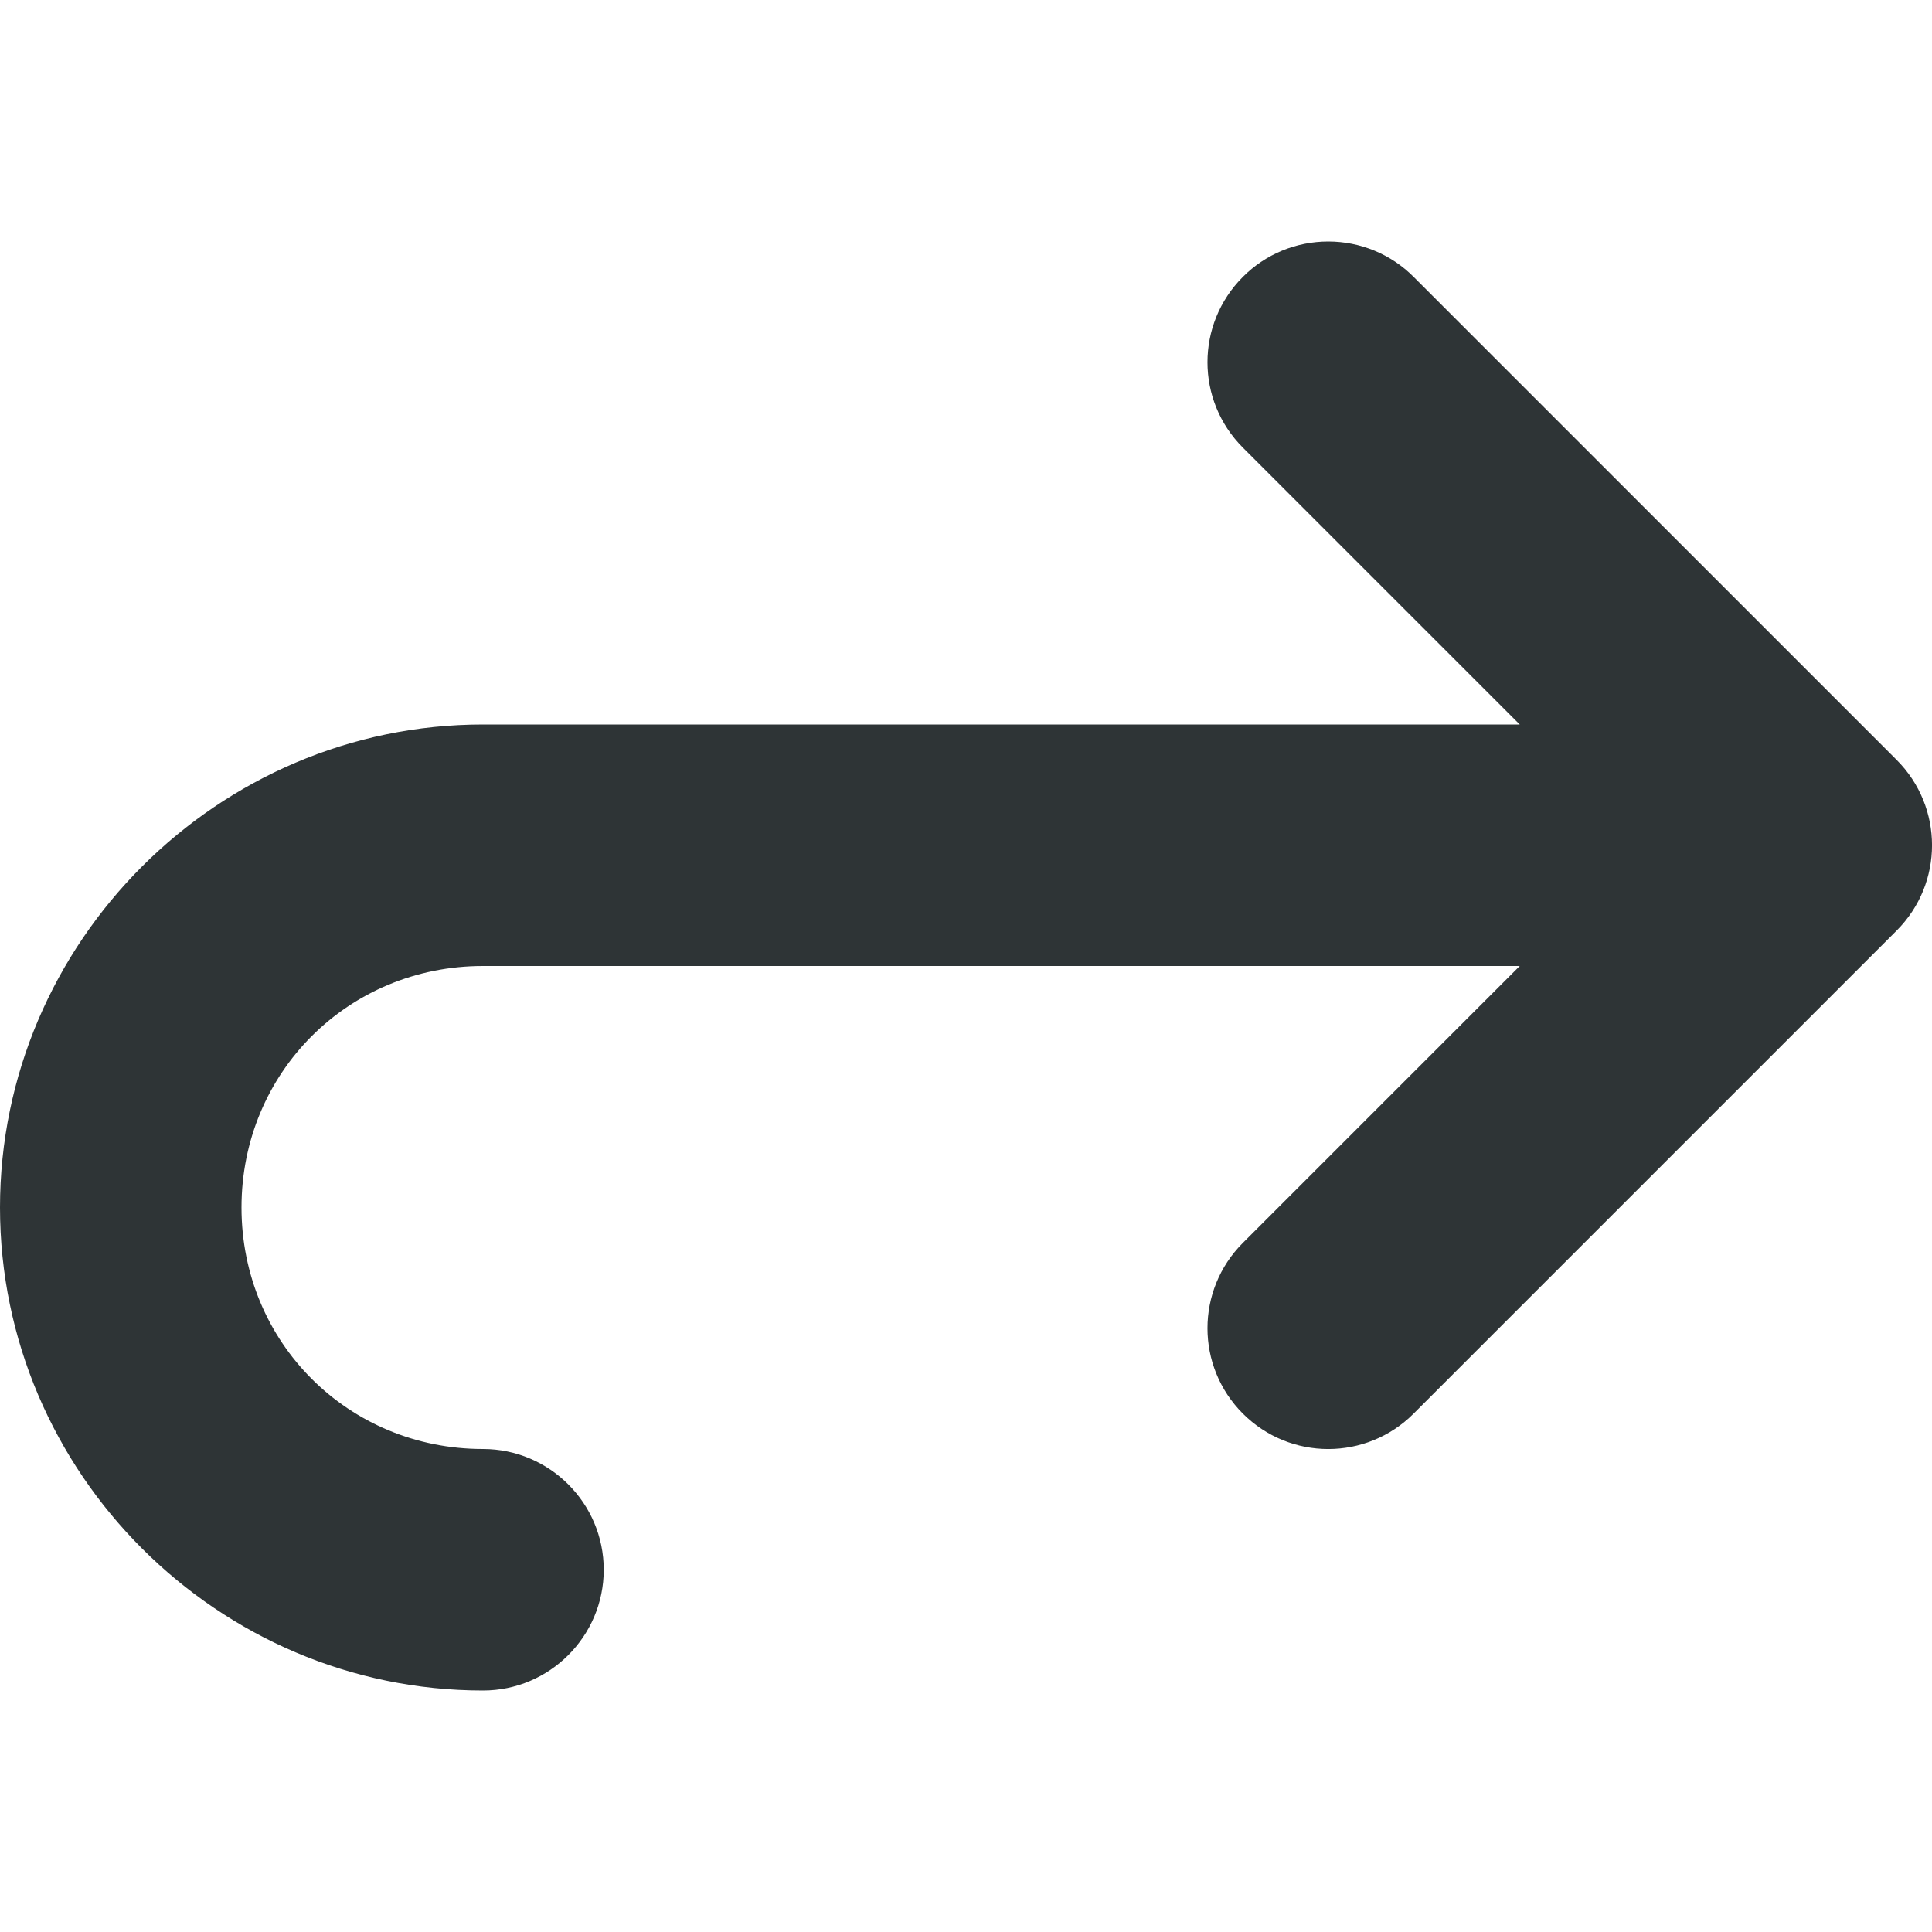
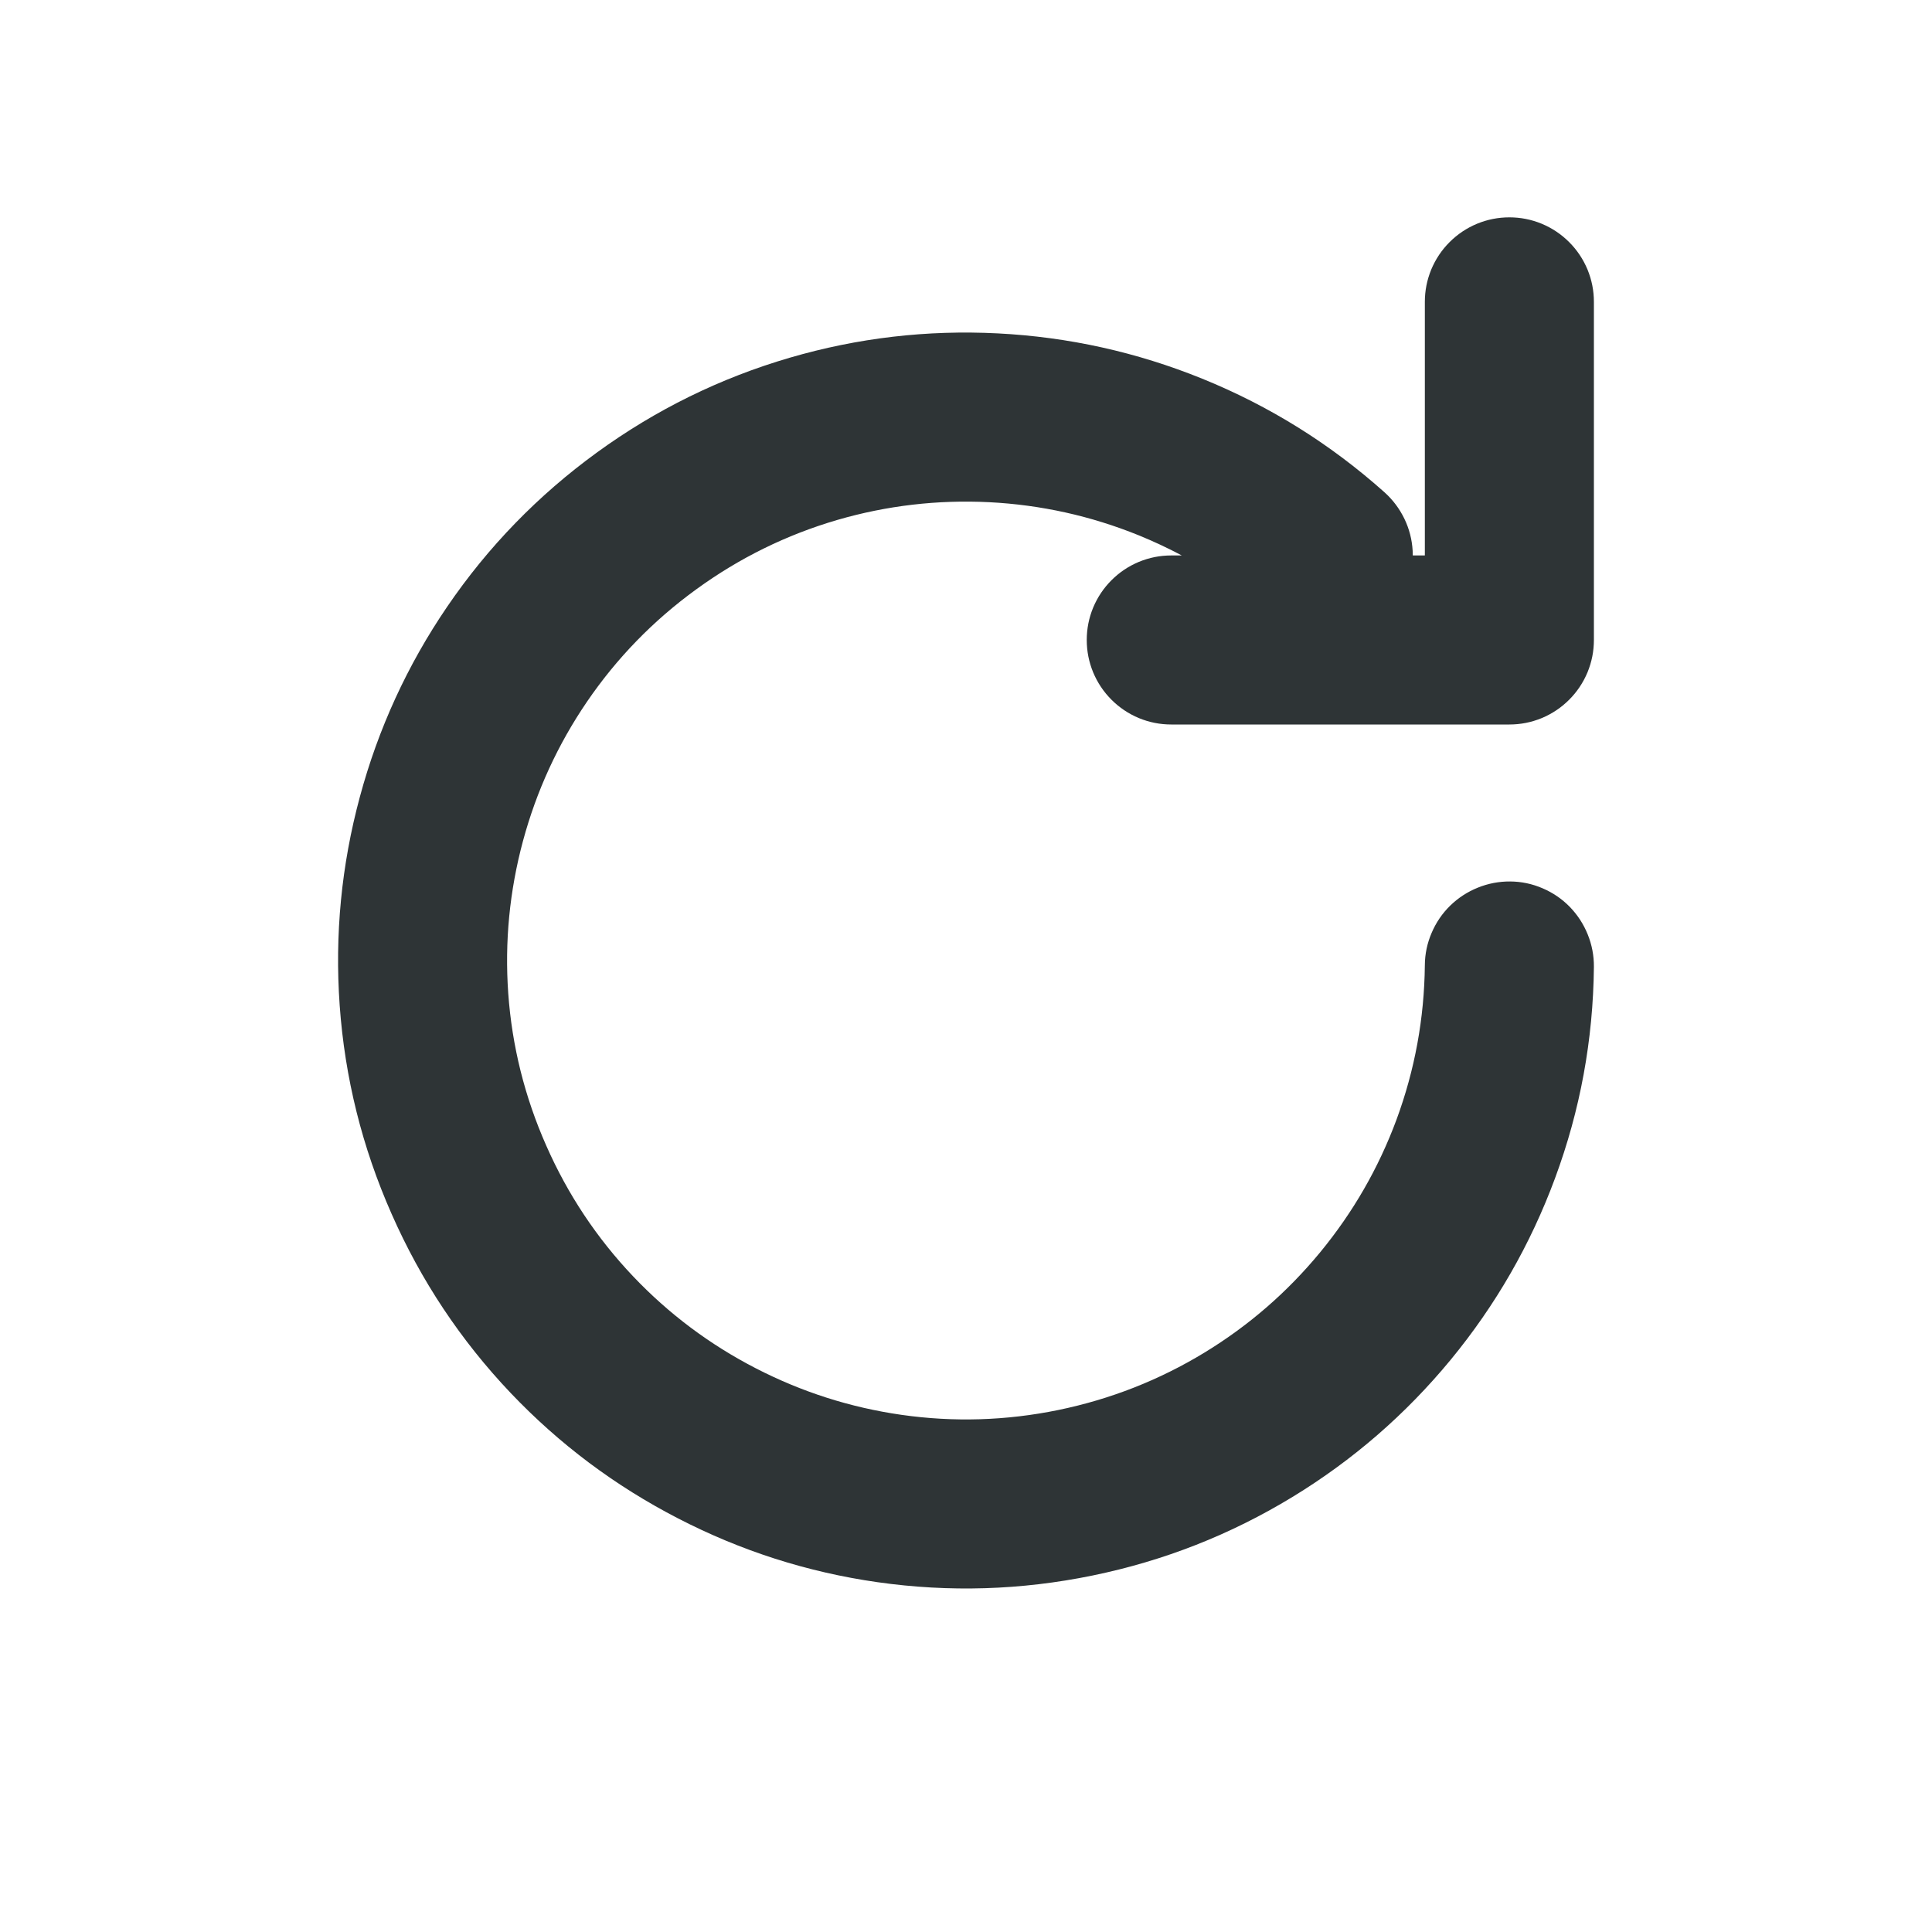
- <svg xmlns="http://www.w3.org/2000/svg" width="16px" height="16px" viewBox="0 0 16 16">
-   <path fill="#2e3436" d="M11 2c.266 0 .52.105.707.293l4 4c.391.391.391 1.023 0 1.414l-4 4c-.391.391-1.023.391-1.414 0s-.391-1.023 0-1.414L12.586 8H4c-1.117 0-2 .883-2 2s.883 2 2 2c.551 0 1 .449 1 1s-.449 1-1 1c-2.195 0-4-1.801-4-4s1.805-4 4-4h8.586l-2.293-2.293c-.391-.391-.391-1.023 0-1.414C10.48 2.105 10.734 2 11 2m0 0" />
+ <svg xmlns="http://www.w3.org/2000/svg" width="16" height="16" viewBox="0 0 16 16">
+   <path fill="#2e3436" d="M11.8,7.993 Q11.793,8.655 11.565,9.273 Q11.342,9.874 10.933,10.371 Q10.524,10.867 9.976,11.201 Q9.414,11.543 8.765,11.677 Q8.116,11.81 7.465,11.717 Q6.83,11.626 6.258,11.331 Q5.686,11.036 5.244,10.571 Q4.791,10.094 4.524,9.488 Q4.256,8.882 4.209,8.226 Q4.164,7.586 4.331,6.965 Q4.499,6.343 4.86,5.813 Q5.231,5.269 5.767,4.88 Q6.302,4.491 6.934,4.306 Q7.55,4.127 8.193,4.159 Q8.835,4.192 9.43,4.433 Q9.614,4.508 9.787,4.6 L9.7,4.6 Q9.561,4.6 9.432,4.653 Q9.303,4.707 9.205,4.805 Q9.107,4.903 9.053,5.032 Q9,5.161 9,5.3 Q9,5.439 9.053,5.568 Q9.107,5.697 9.205,5.795 Q9.303,5.893 9.432,5.947 Q9.561,6 9.7,6 L12.5,6 Q12.639,6 12.768,5.947 Q12.897,5.893 12.995,5.795 Q13.093,5.697 13.147,5.568 Q13.2,5.439 13.2,5.3 L13.2,2.5 Q13.2,2.361 13.147,2.232 Q13.093,2.103 12.995,2.005 Q12.897,1.907 12.768,1.853 Q12.639,1.8 12.5,1.8 Q12.361,1.8 12.232,1.853 Q12.103,1.907 12.005,2.005 Q11.907,2.103 11.853,2.232 Q11.8,2.361 11.8,2.5 L11.8,4.6 L11.7,4.6 Q11.7,4.581 11.699,4.561 Q11.691,4.422 11.631,4.297 Q11.57,4.171 11.467,4.078 Q10.792,3.475 9.956,3.136 Q9.142,2.806 8.264,2.761 Q7.385,2.716 6.542,2.962 Q5.676,3.215 4.944,3.747 Q4.211,4.28 3.703,5.025 Q3.209,5.75 2.98,6.6 Q2.751,7.449 2.813,8.325 Q2.877,9.225 3.243,10.053 Q3.608,10.882 4.229,11.536 Q4.834,12.172 5.616,12.575 Q6.398,12.979 7.267,13.103 Q8.16,13.23 9.047,13.048 Q9.934,12.866 10.704,12.397 Q11.454,11.94 12.014,11.261 Q12.573,10.582 12.878,9.758 Q13.191,8.913 13.2,8.007 Q13.201,7.868 13.149,7.739 Q13.097,7.61 13,7.51 Q12.903,7.411 12.774,7.356 Q12.646,7.301 12.507,7.3 Q12.368,7.299 12.239,7.351 Q12.11,7.403 12.01,7.5 Q11.911,7.597 11.856,7.726 Q11.801,7.854 11.8,7.993 Z" />
</svg>
